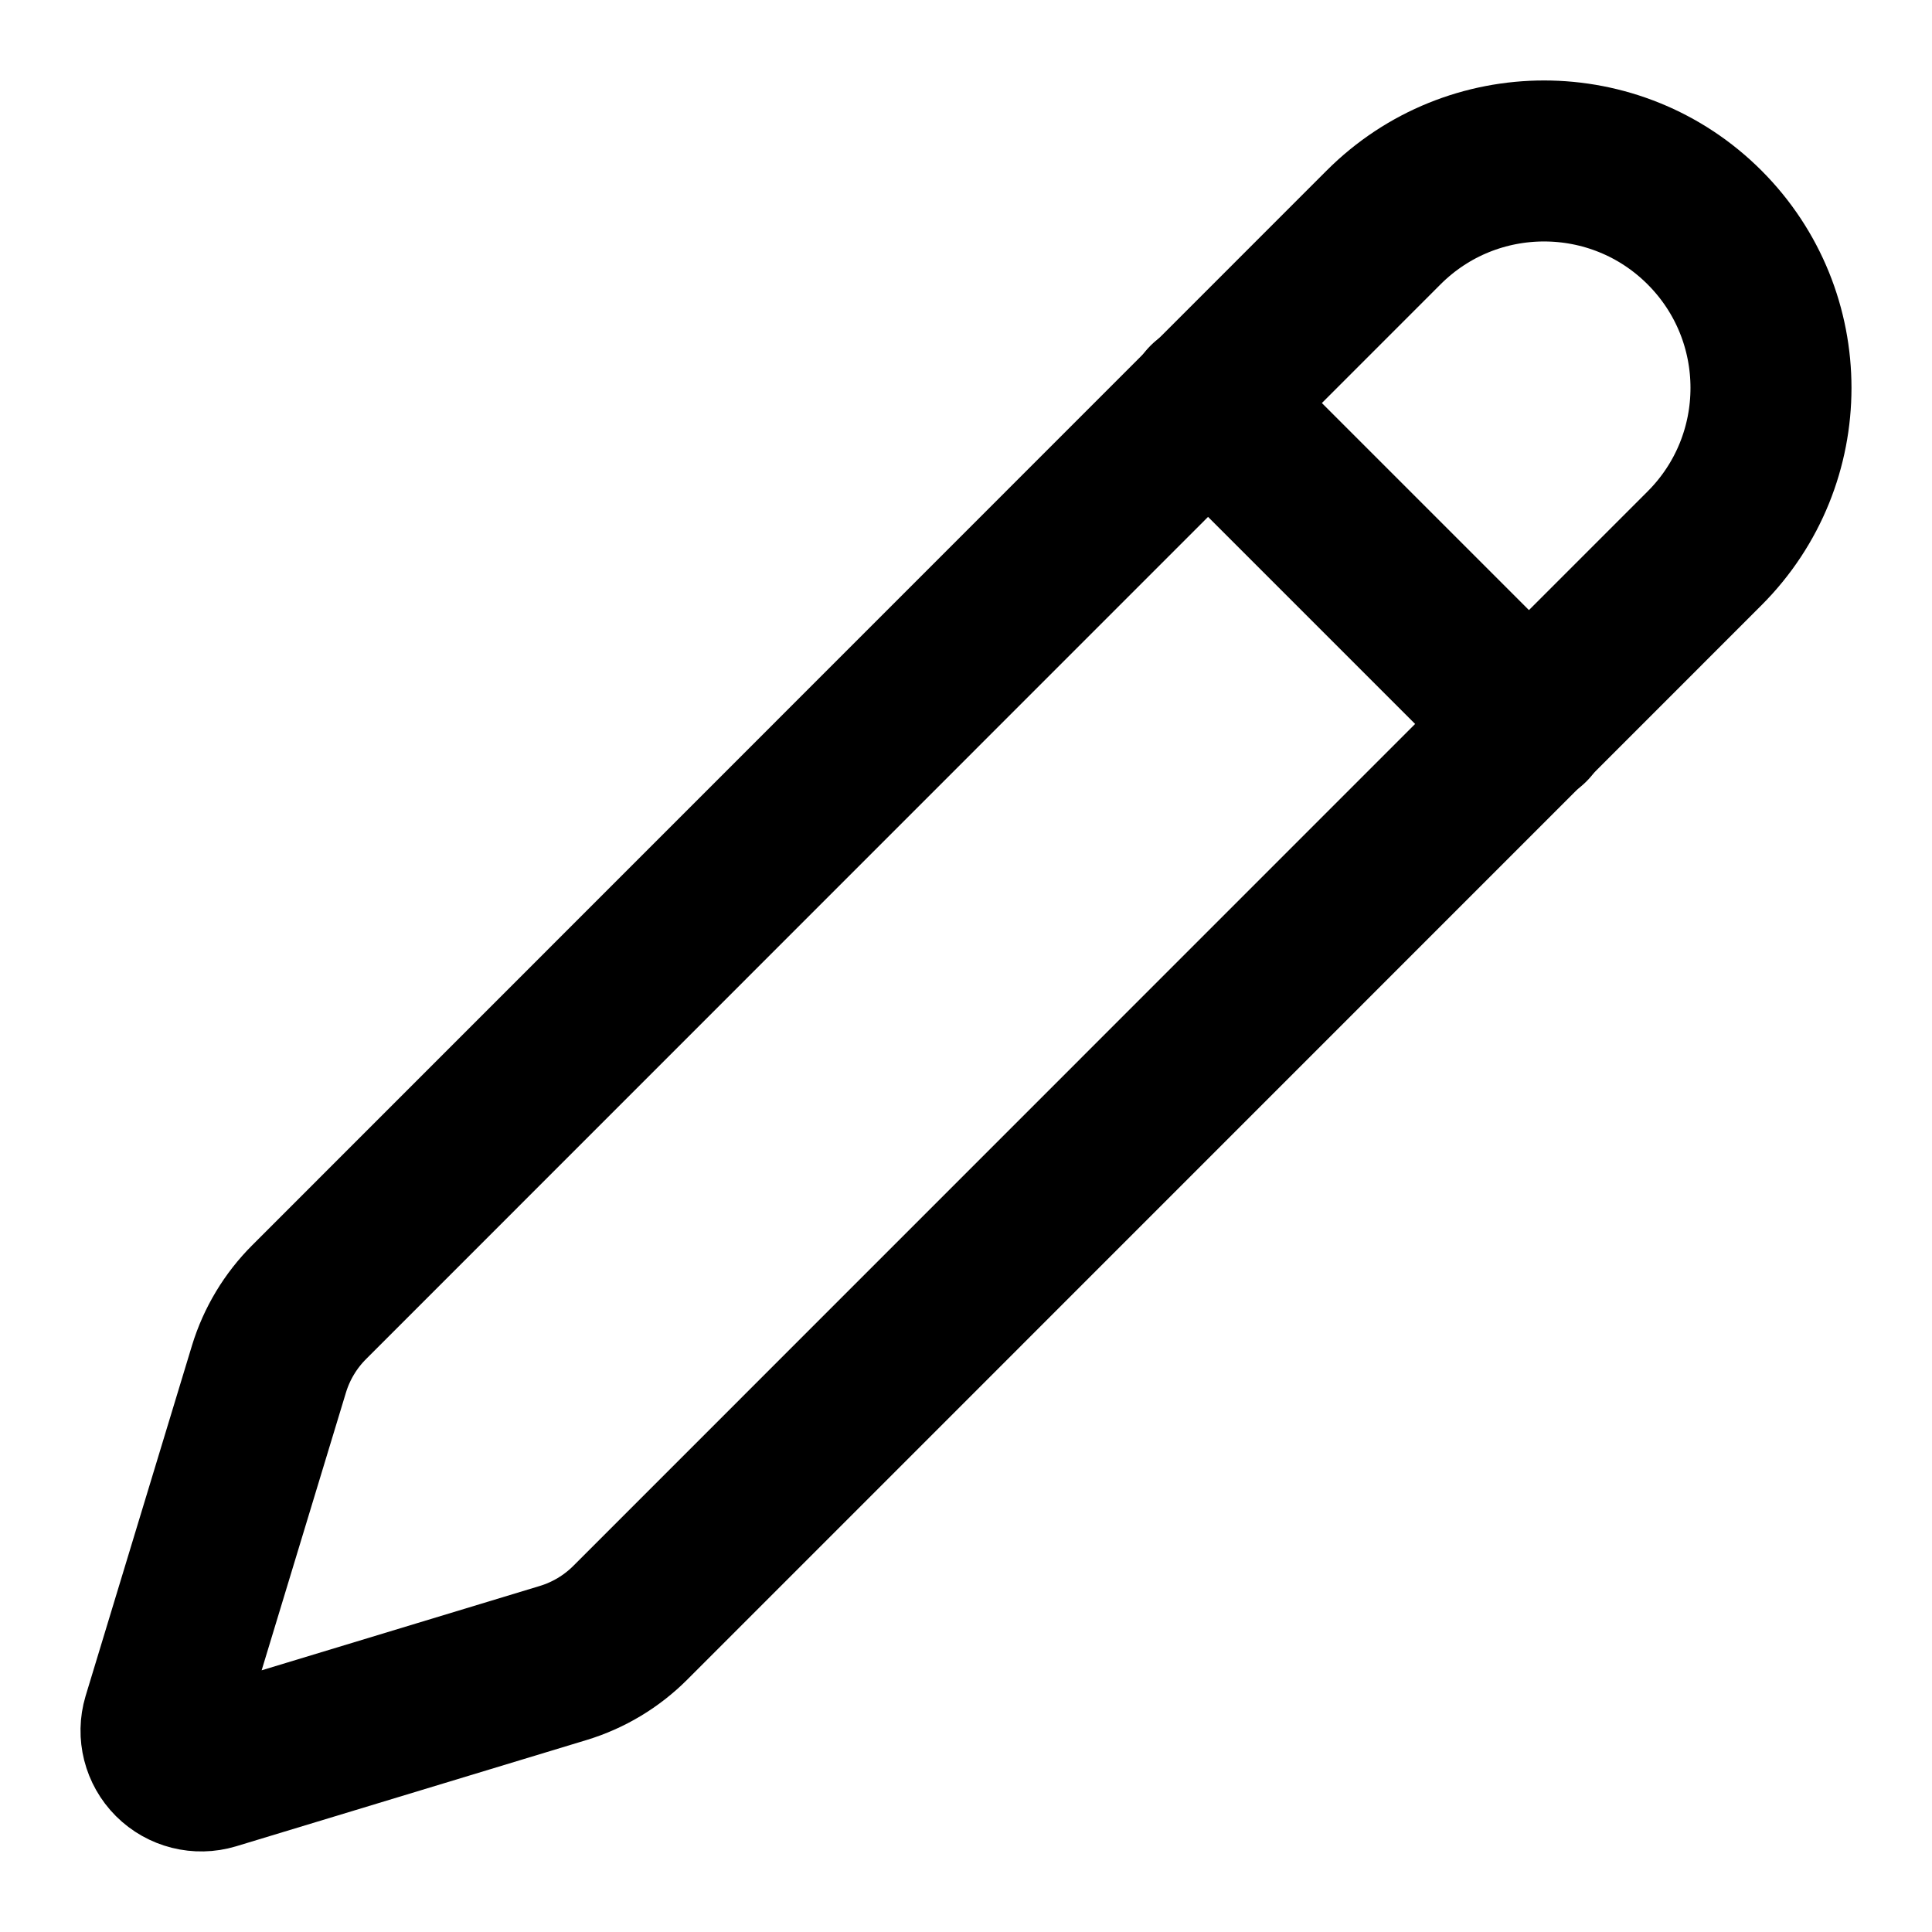
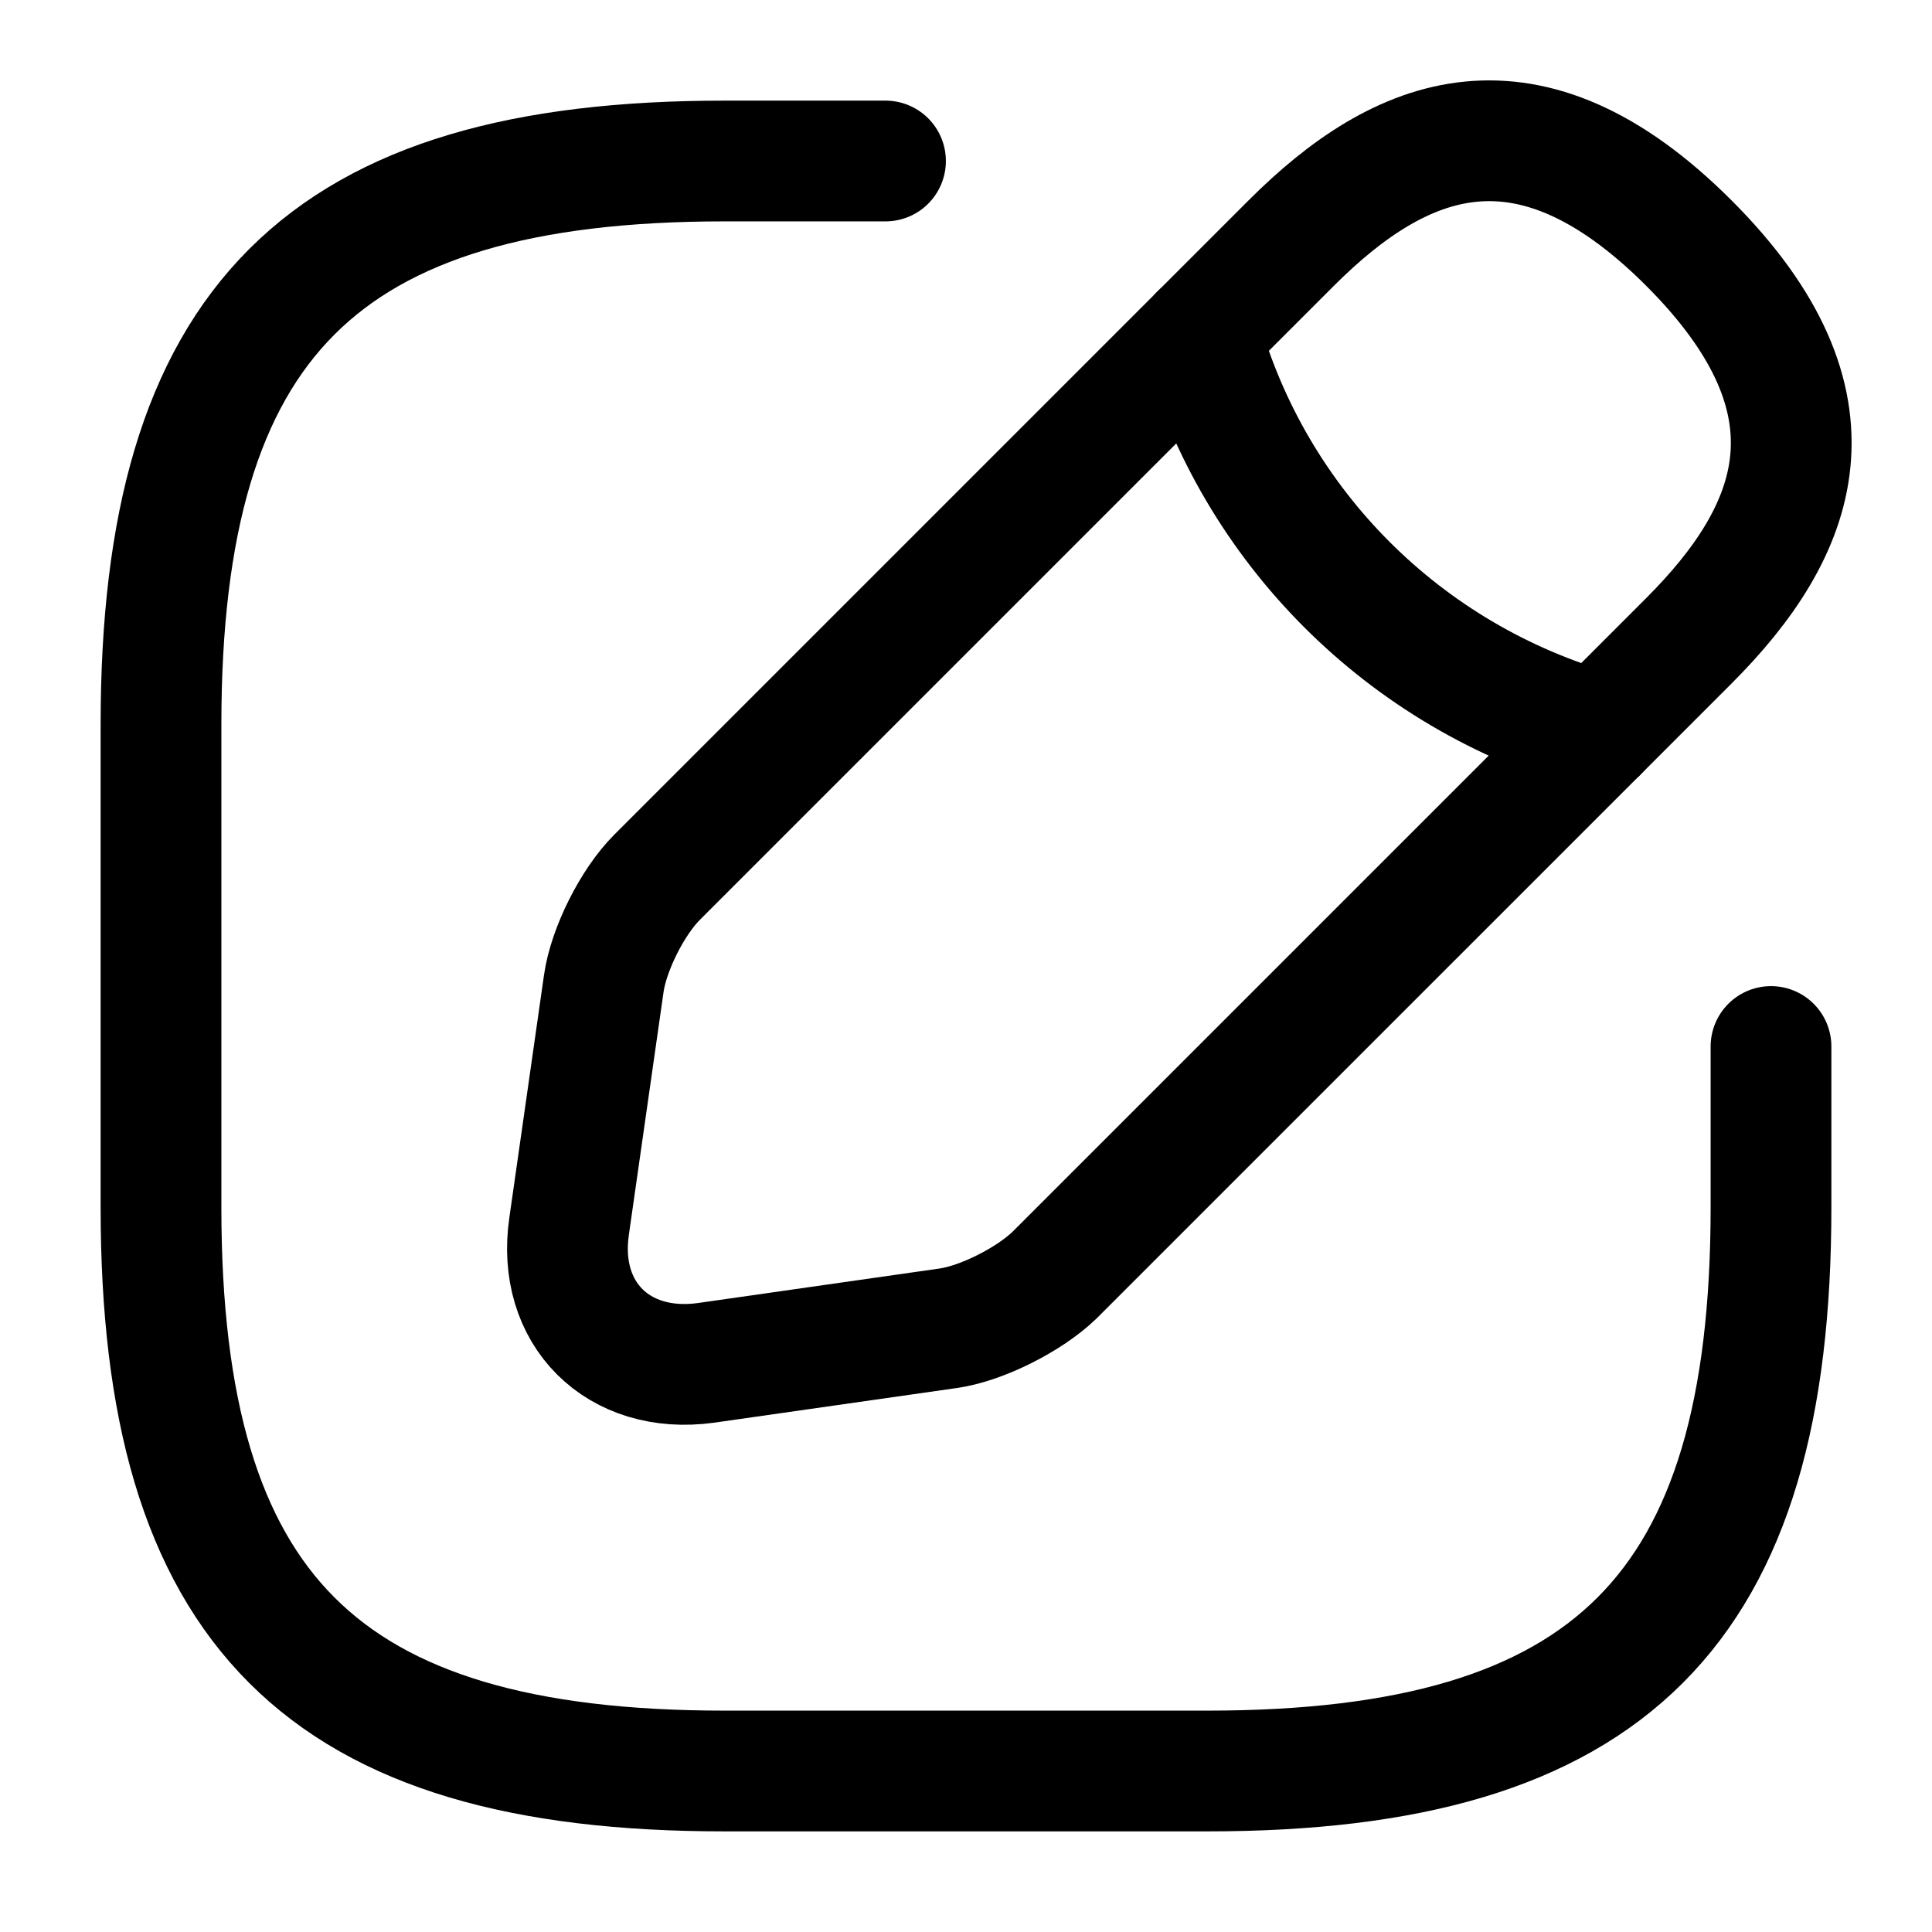
- <svg xmlns="http://www.w3.org/2000/svg" viewBox="0 0 24 24" fill="none" stroke="#000" stroke-width="2" stroke-linecap="round" stroke-linejoin="round">
-   <path d="M21.174 6.812a1 1 0 0 0-3.986-3.987L3.842 16.174a2 2 0 0 0-.5.83l-1.321 4.352a.5.5 0 0 0 .623.622l4.353-1.32a2 2 0 0 0 .83-.497z" />
-   <path d="m15 5 4 4" />
+ <svg xmlns="http://www.w3.org/2000/svg" viewBox="0 0 24 24" fill="none">
+   <path d="M11 2H9C4 2 2 4 2 9V15C2 20 4 22 9 22H15C20 22 22 20 22 15V13" stroke="currentColor" stroke-width="1.5" stroke-linecap="round" stroke-linejoin="round" />
+   <path d="M16.04 3.02L8.16 10.9C7.86 11.2 7.56 11.79 7.5 12.22L7.07 15.23C6.91 16.32 7.68 17.08 8.77 16.93L11.78 16.5C12.2 16.44 12.79 16.14 13.1 15.84L20.98 7.96C22.34 6.6 22.98 5.02 20.98 3.02C18.98 1.02 17.4 1.66 16.04 3.02Z" stroke="currentColor" stroke-width="1.5" stroke-miterlimit="10" stroke-linecap="round" stroke-linejoin="round" />
+   <path d="M14.91 4.15C15.58 6.54 17.45 8.41 19.85 9.09" stroke="currentColor" stroke-width="1.5" stroke-miterlimit="10" stroke-linecap="round" stroke-linejoin="round" />
</svg>
